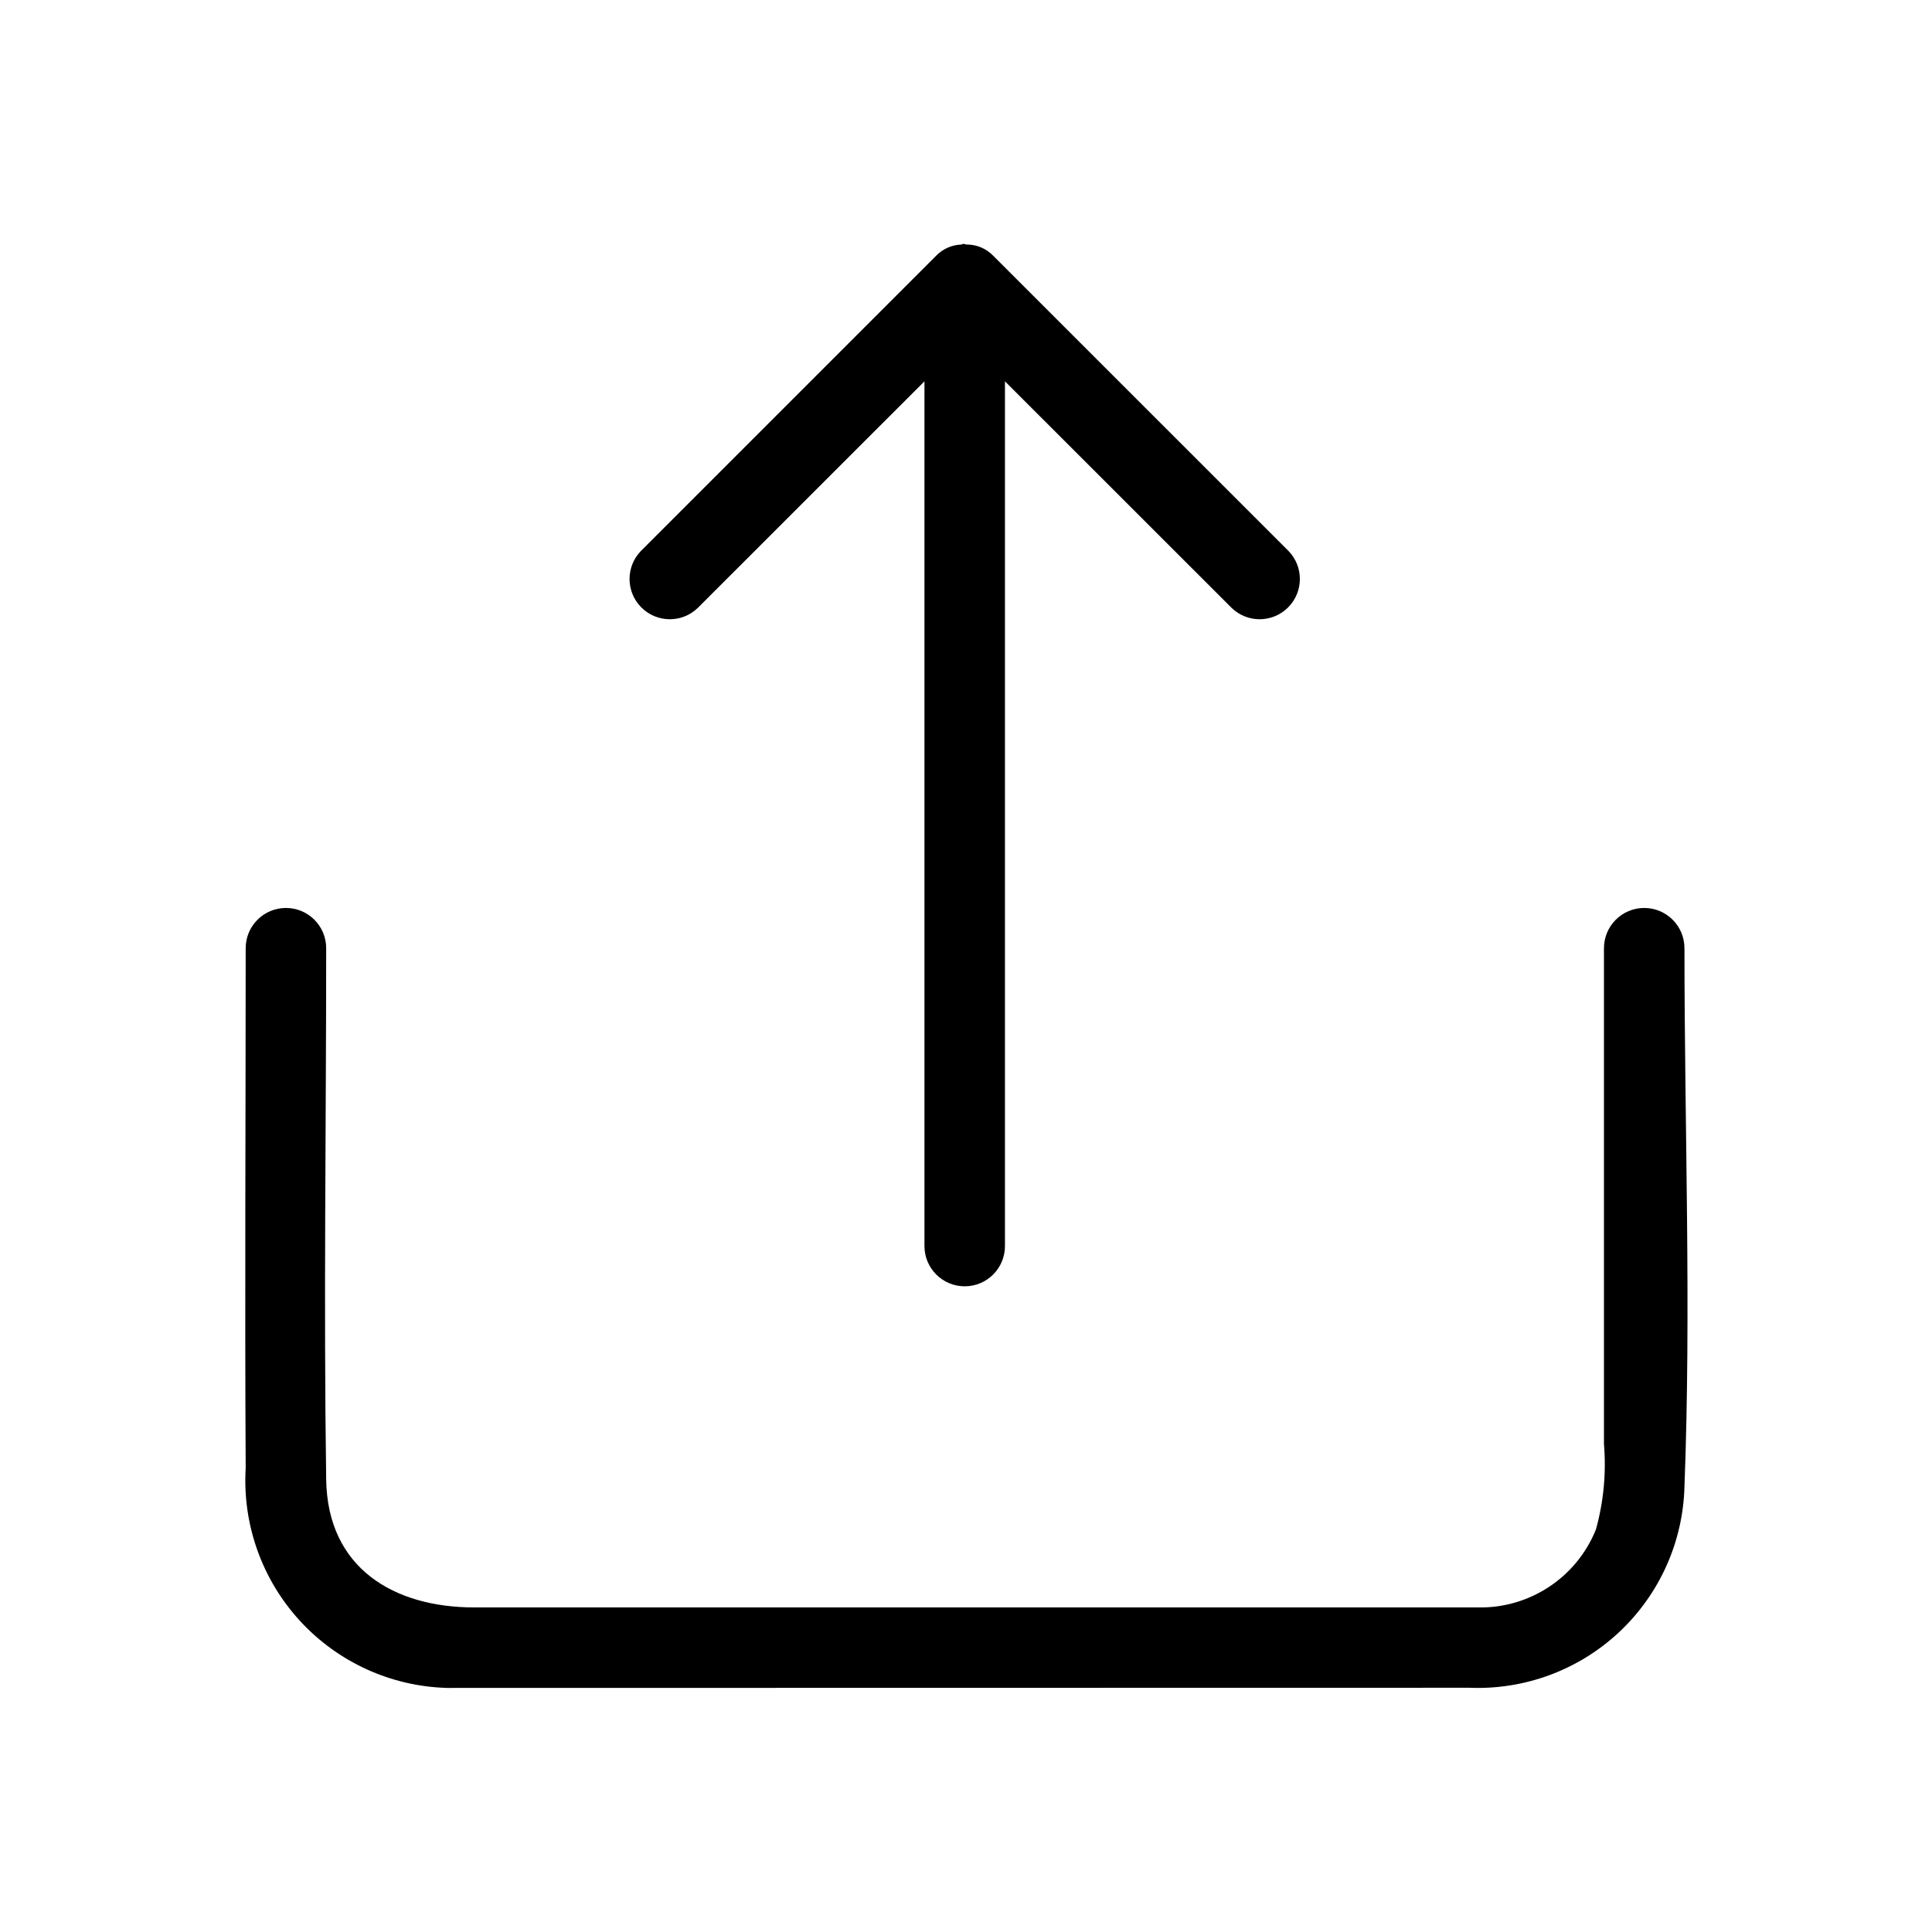
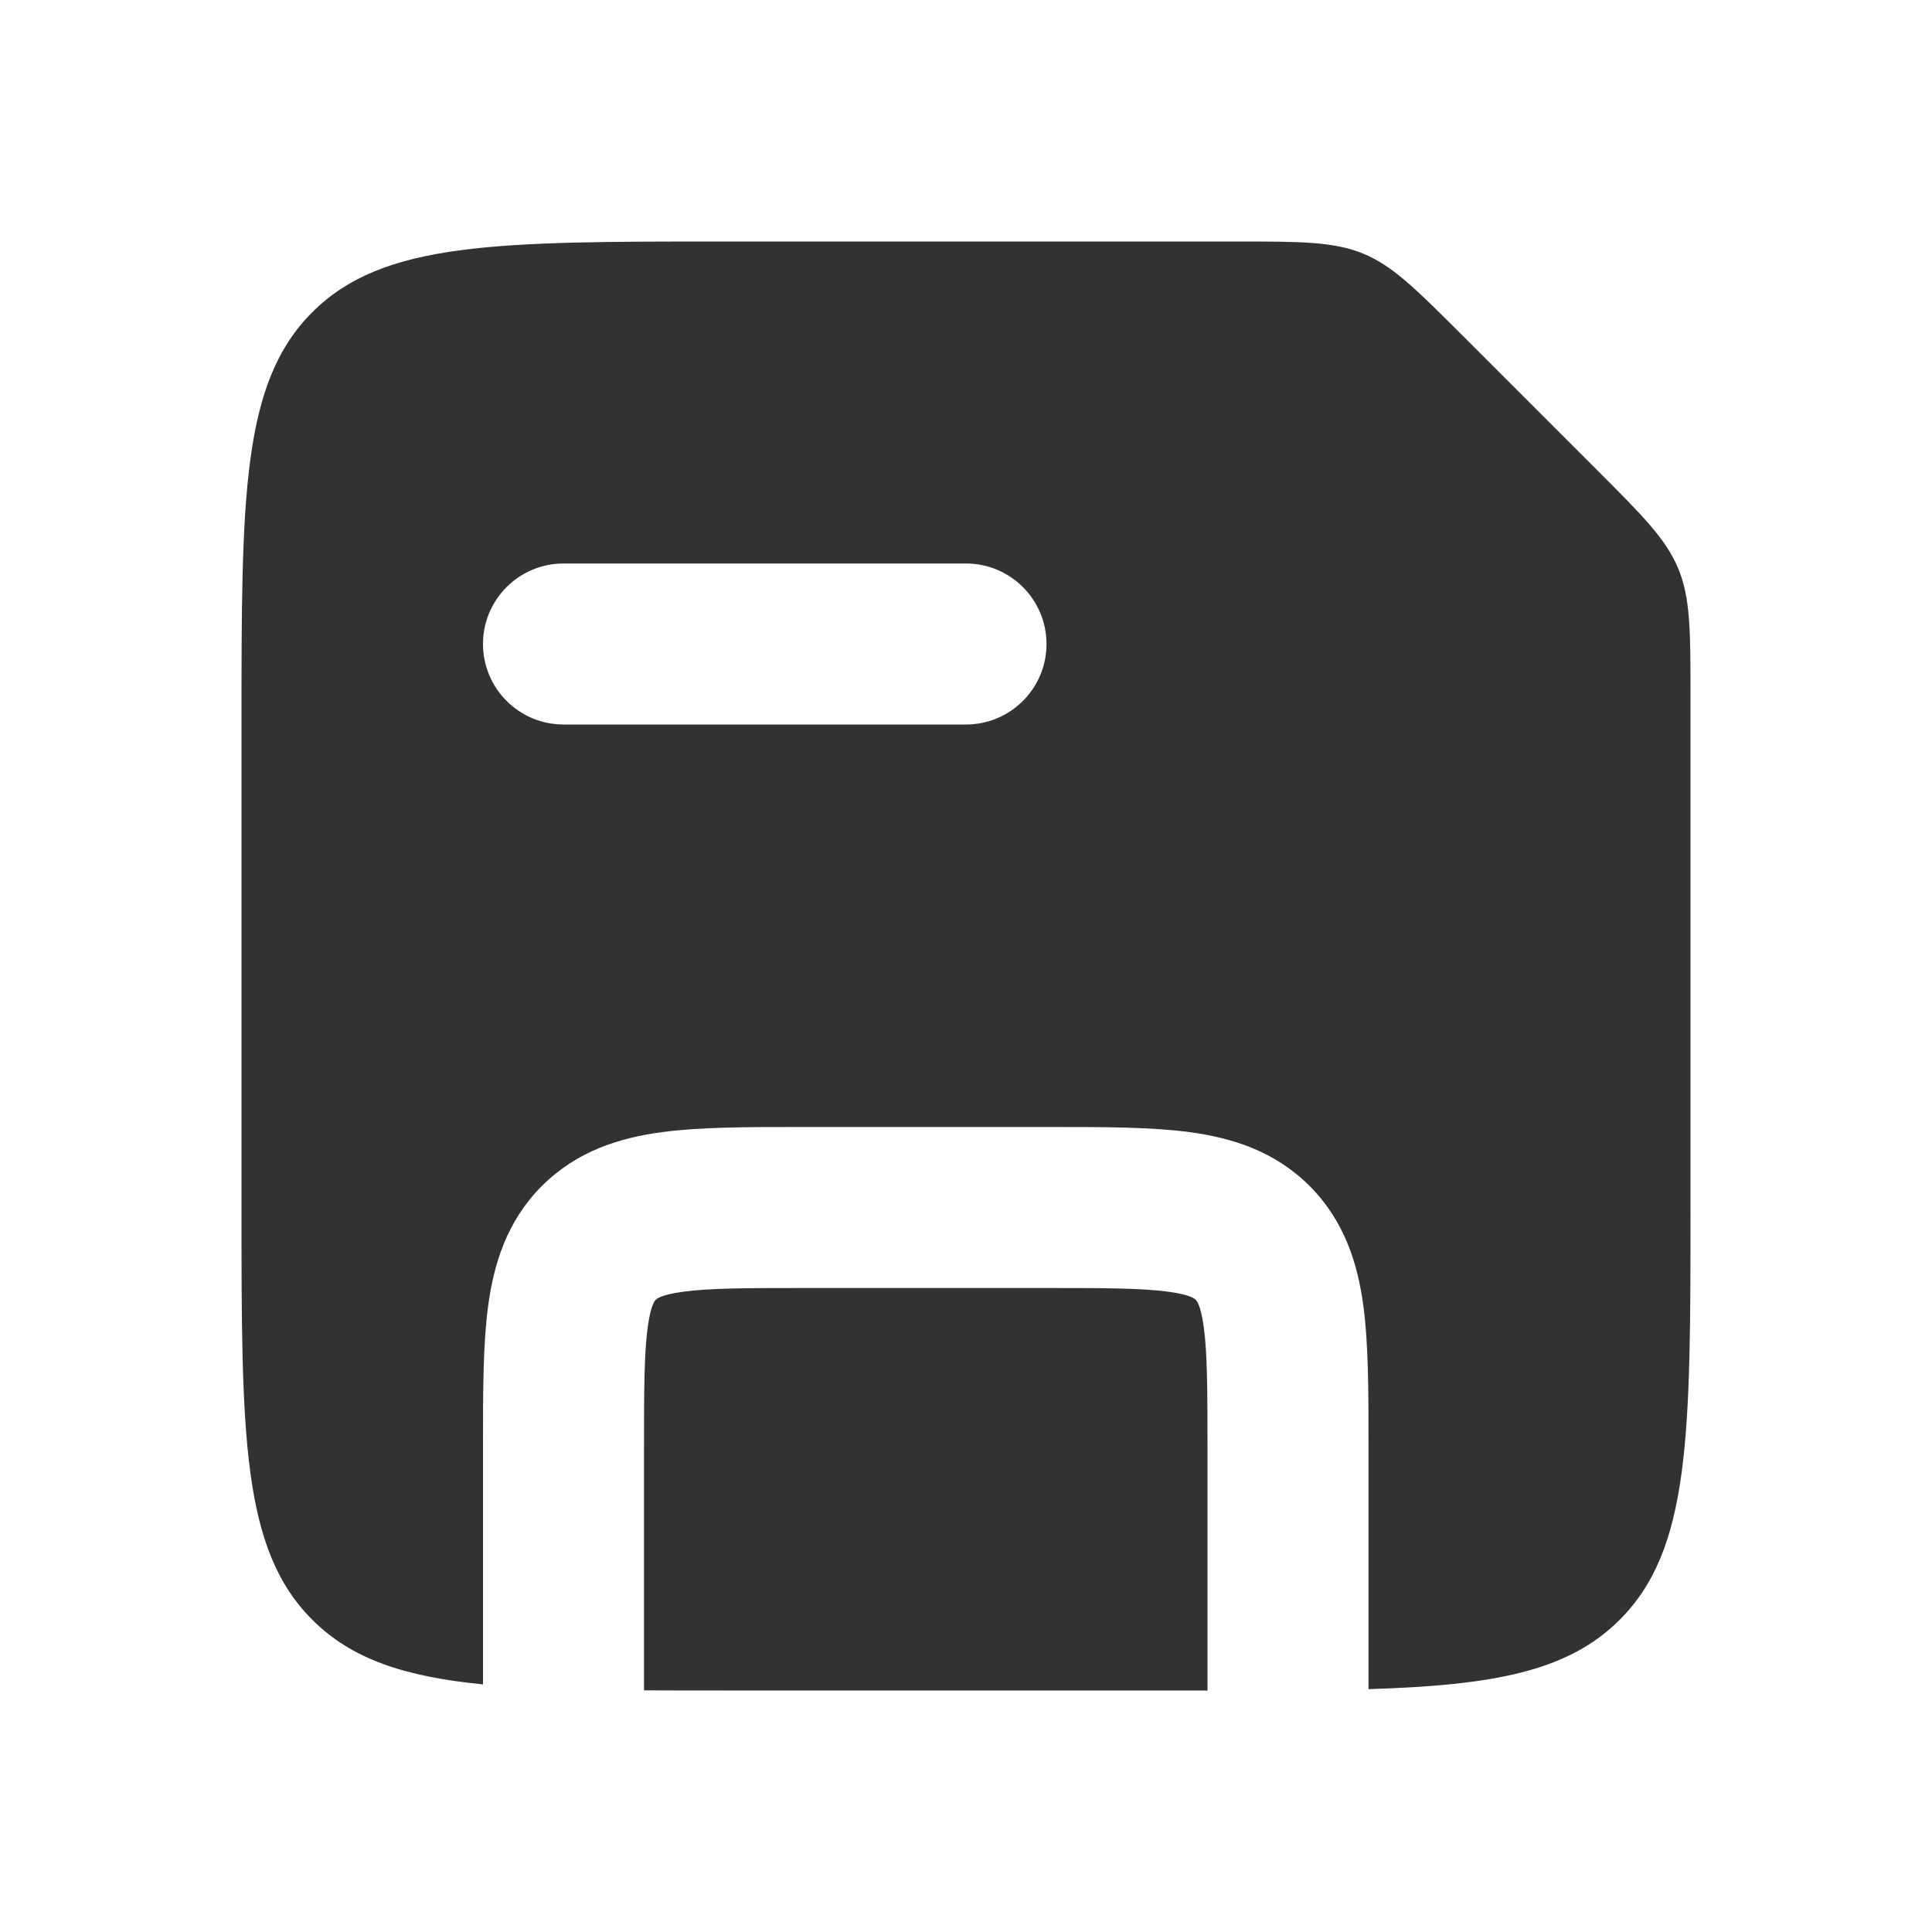
- <svg xmlns="http://www.w3.org/2000/svg" fill="#000000" width="800px" height="800px" viewBox="0 0 24 24">
-   <g id="Export">
-     <g>
-       <path d="M5.552,20.968a2.577,2.577,0,0,1-2.5-2.73c-.012-2.153,0-4.306,0-6.459a.5.5,0,0,1,1,0c0,2.2-.032,4.4,0,6.6.016,1.107.848,1.589,1.838,1.589H18.353A1.546,1.546,0,0,0,19.825,19a3.023,3.023,0,0,0,.1-1.061V11.779h0a.5.5,0,0,1,1,0c0,2.224.085,4.465,0,6.687a2.567,2.567,0,0,1-2.67,2.5Z" />
-       <path d="M12.337,3.176a.455.455,0,0,0-.311-.138c-.015,0-.028,0-.043-.006s-.027,0-.041.006a.457.457,0,0,0-.312.138L7.961,6.845a.5.5,0,0,0,.707.707l2.816-2.815V15.479a.5.5,0,0,0,1,0V4.737L15.3,7.552a.5.5,0,0,0,.707-.707Z" />
-     </g>
-   </g>
+ <svg xmlns="http://www.w3.org/2000/svg" width="800px" height="800px" viewBox="0 0 24 24" fill="none" version="1.1" id="svg1">
+   <defs id="defs1" />
+   <path fill-rule="evenodd" clip-rule="evenodd" d="M3 9C3 6.172 3 4.757 3.879 3.879C4.757 3 6.172 3 9 3H15.343C16.161 3 16.569 3 16.937 3.152C17.305 3.304 17.593 3.594 18.172 4.172L19.828 5.828C20.407 6.406 20.695 6.696 20.848 7.063C21 7.431 21 7.839 21 8.657V15C21 17.828 21 19.243 20.121 20.121C19.48 20.763 18.553 20.936 17 20.983V18L17 17.938C17 17.284 17 16.697 16.936 16.221C16.866 15.701 16.704 15.169 16.268 14.732C15.831 14.296 15.299 14.134 14.779 14.064C14.303 14 13.716 14 13.062 14L13 14H10L9.938 14C9.284 14 8.697 14 8.221 14.064C7.701 14.134 7.169 14.296 6.732 14.732C6.296 15.169 6.134 15.701 6.064 16.221C6 16.697 6 17.284 6 17.938L6 18V20.924C5.025 20.828 4.369 20.611 3.879 20.121C3 19.243 3 17.828 3 15V9ZM15 18V21H9C8.645 21 8.312 21 8 20.998V18C8 17.265 8.002 16.814 8.046 16.487C8.085 16.201 8.139 16.153 8.146 16.147L8.146 16.146L8.147 16.146C8.153 16.139 8.2 16.085 8.487 16.046C8.814 16.002 9.265 16 10 16H13C13.735 16 14.186 16.002 14.513 16.046C14.8 16.085 14.847 16.139 14.853 16.146L14.854 16.146L14.854 16.147C14.861 16.153 14.915 16.201 14.954 16.487C14.998 16.814 15 17.265 15 18ZM7 7C6.448 7 6 7.448 6 8C6 8.552 6.448 9 7 9H12C12.552 9 13 8.552 13 8C13 7.448 12.552 7 12 7H7Z" fill="#222222" id="path1" style="fill:#323232;fill-opacity:1" />
</svg>
